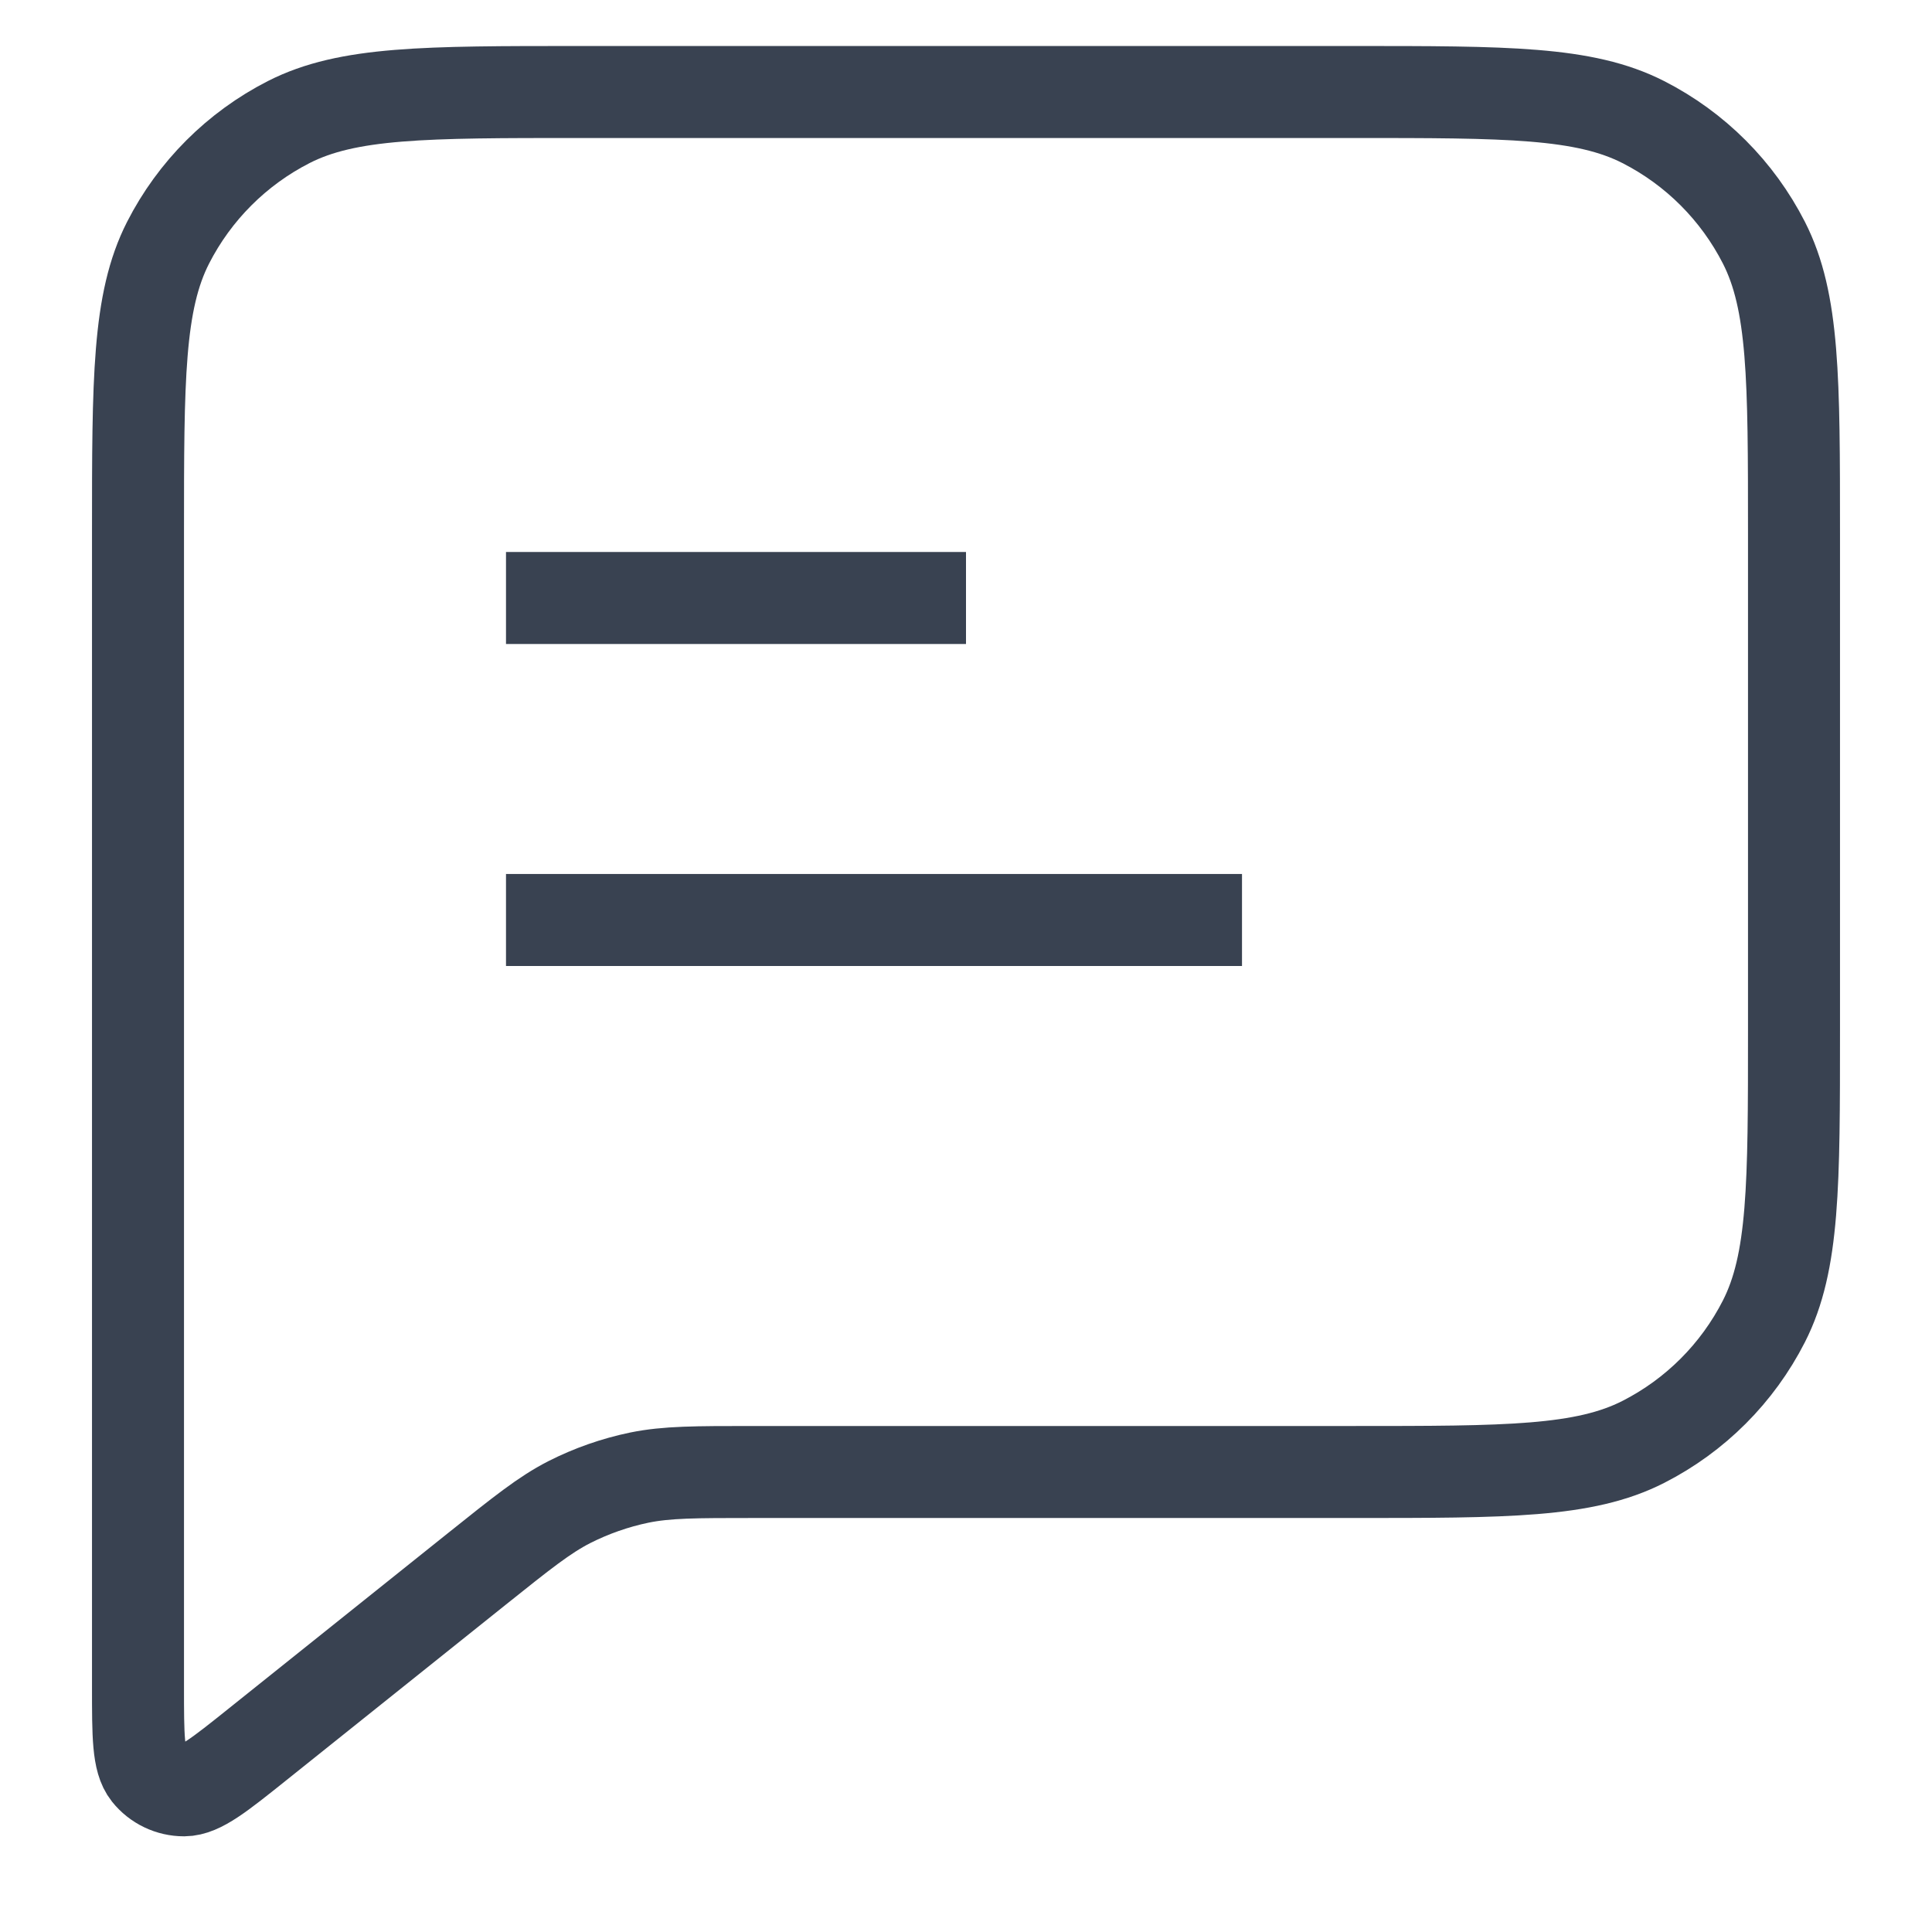
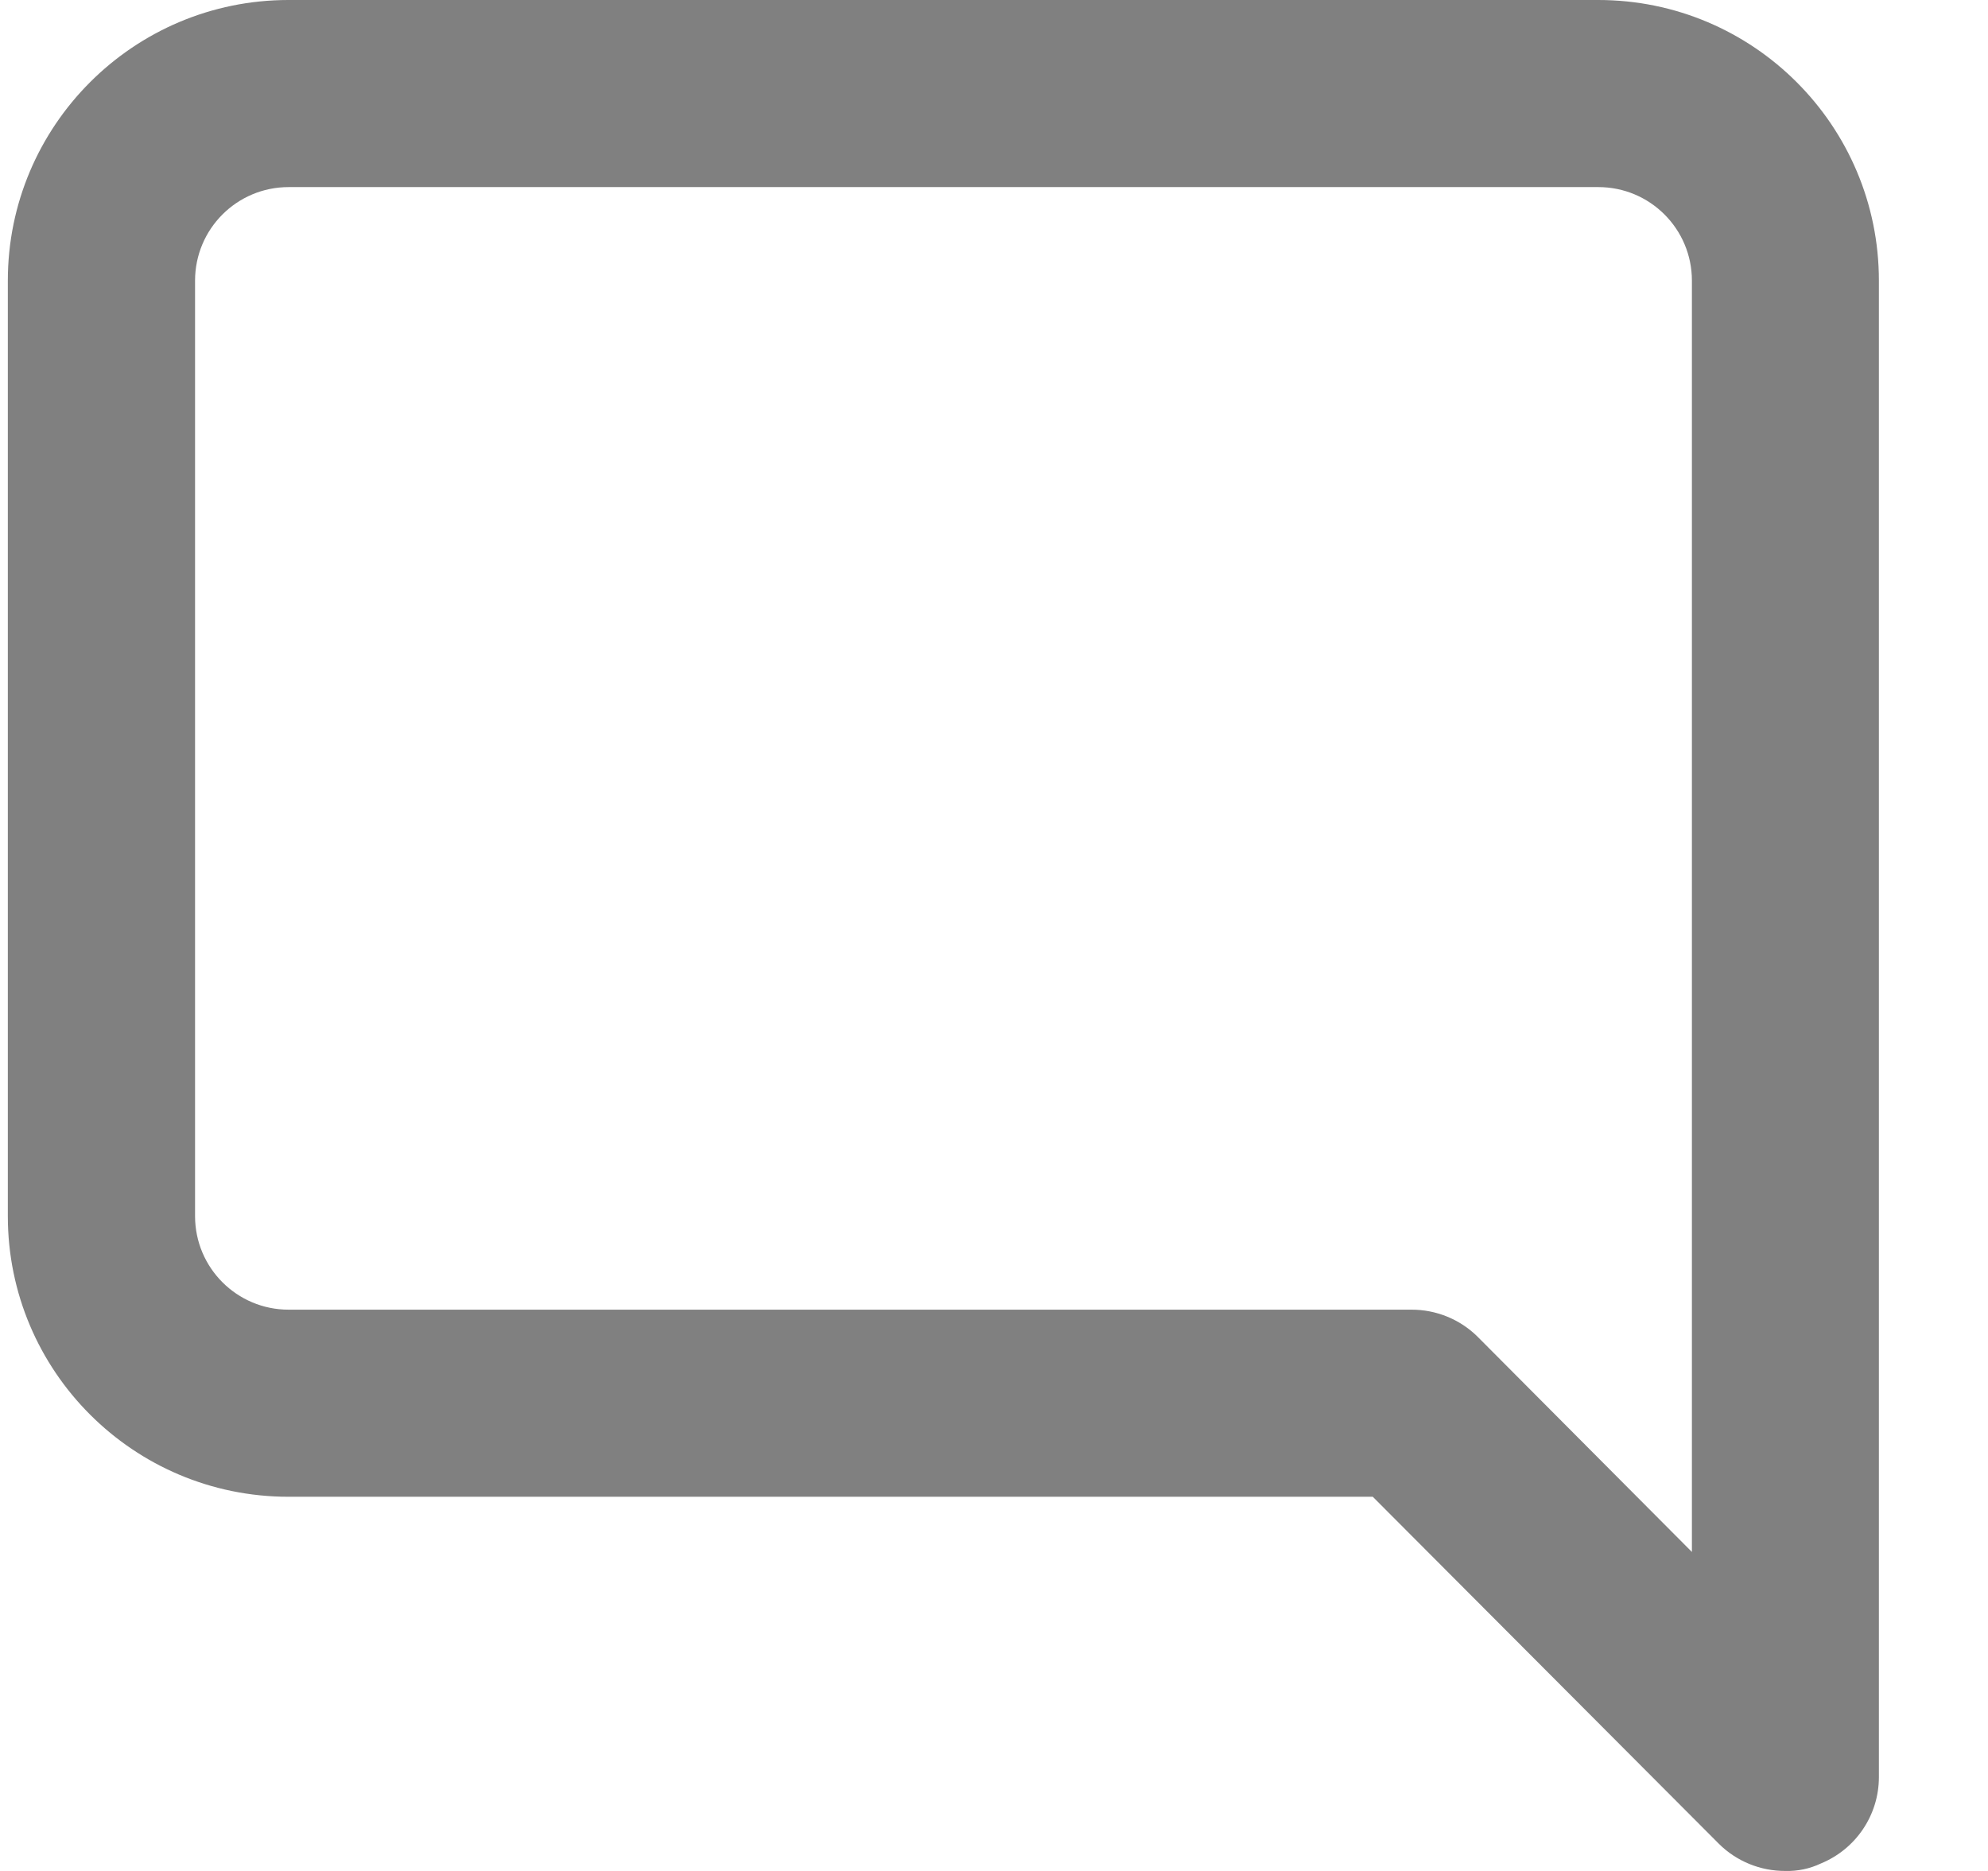
- <svg xmlns="http://www.w3.org/2000/svg" width="21" height="21" viewBox="0 0 21 21" fill="none">
-   <path d="M5.5 6.5H10.5M5.5 10H13.5M8.184 16H14.7C16.38 16 17.22 16 17.862 15.673C18.427 15.385 18.885 14.927 19.173 14.362C19.5 13.72 19.5 12.88 19.5 11.2V5.8C19.5 4.12 19.5 3.28 19.173 2.638C18.885 2.074 18.427 1.615 17.862 1.327C17.22 1 16.38 1 14.7 1H6.3C4.62 1 3.78 1 3.138 1.327C2.574 1.615 2.115 2.074 1.827 2.638C1.5 3.28 1.5 4.12 1.5 5.8V18.335C1.5 18.868 1.5 19.135 1.609 19.272C1.704 19.391 1.848 19.46 2.001 19.46C2.176 19.459 2.384 19.293 2.8 18.96L5.185 17.052C5.673 16.662 5.916 16.467 6.187 16.328C6.428 16.206 6.684 16.116 6.949 16.061C7.248 16 7.56 16 8.184 16Z" stroke="#394251" strokeWidth="2" strokeLinecap="round" strokeLinejoin="round" />
+ <svg xmlns="http://www.w3.org/2000/svg" width="17" height="16" viewBox="0 0 17 16" fill="none">
+   <path fill-rule="evenodd" clip-rule="evenodd" d="M2.467 0H13.667C14.993 0 16.067 1.075 16.067 2.4V15.2C16.066 15.523 15.87 15.813 15.571 15.936C15.476 15.981 15.372 16.003 15.267 16C15.055 16.001 14.85 15.918 14.699 15.768L11.739 12.8H2.467C1.142 12.8 0.067 11.726 0.067 10.4V2.4C0.067 1.075 1.142 0 2.467 0ZM12.636 11.432L14.468 13.272V2.4C14.468 1.958 14.11 1.6 13.668 1.6H2.468C2.026 1.6 1.668 1.958 1.668 2.4V10.4C1.668 10.842 2.026 11.2 2.468 11.2H12.068C12.28 11.199 12.485 11.282 12.636 11.432Z" fill="#808080" />
</svg>
